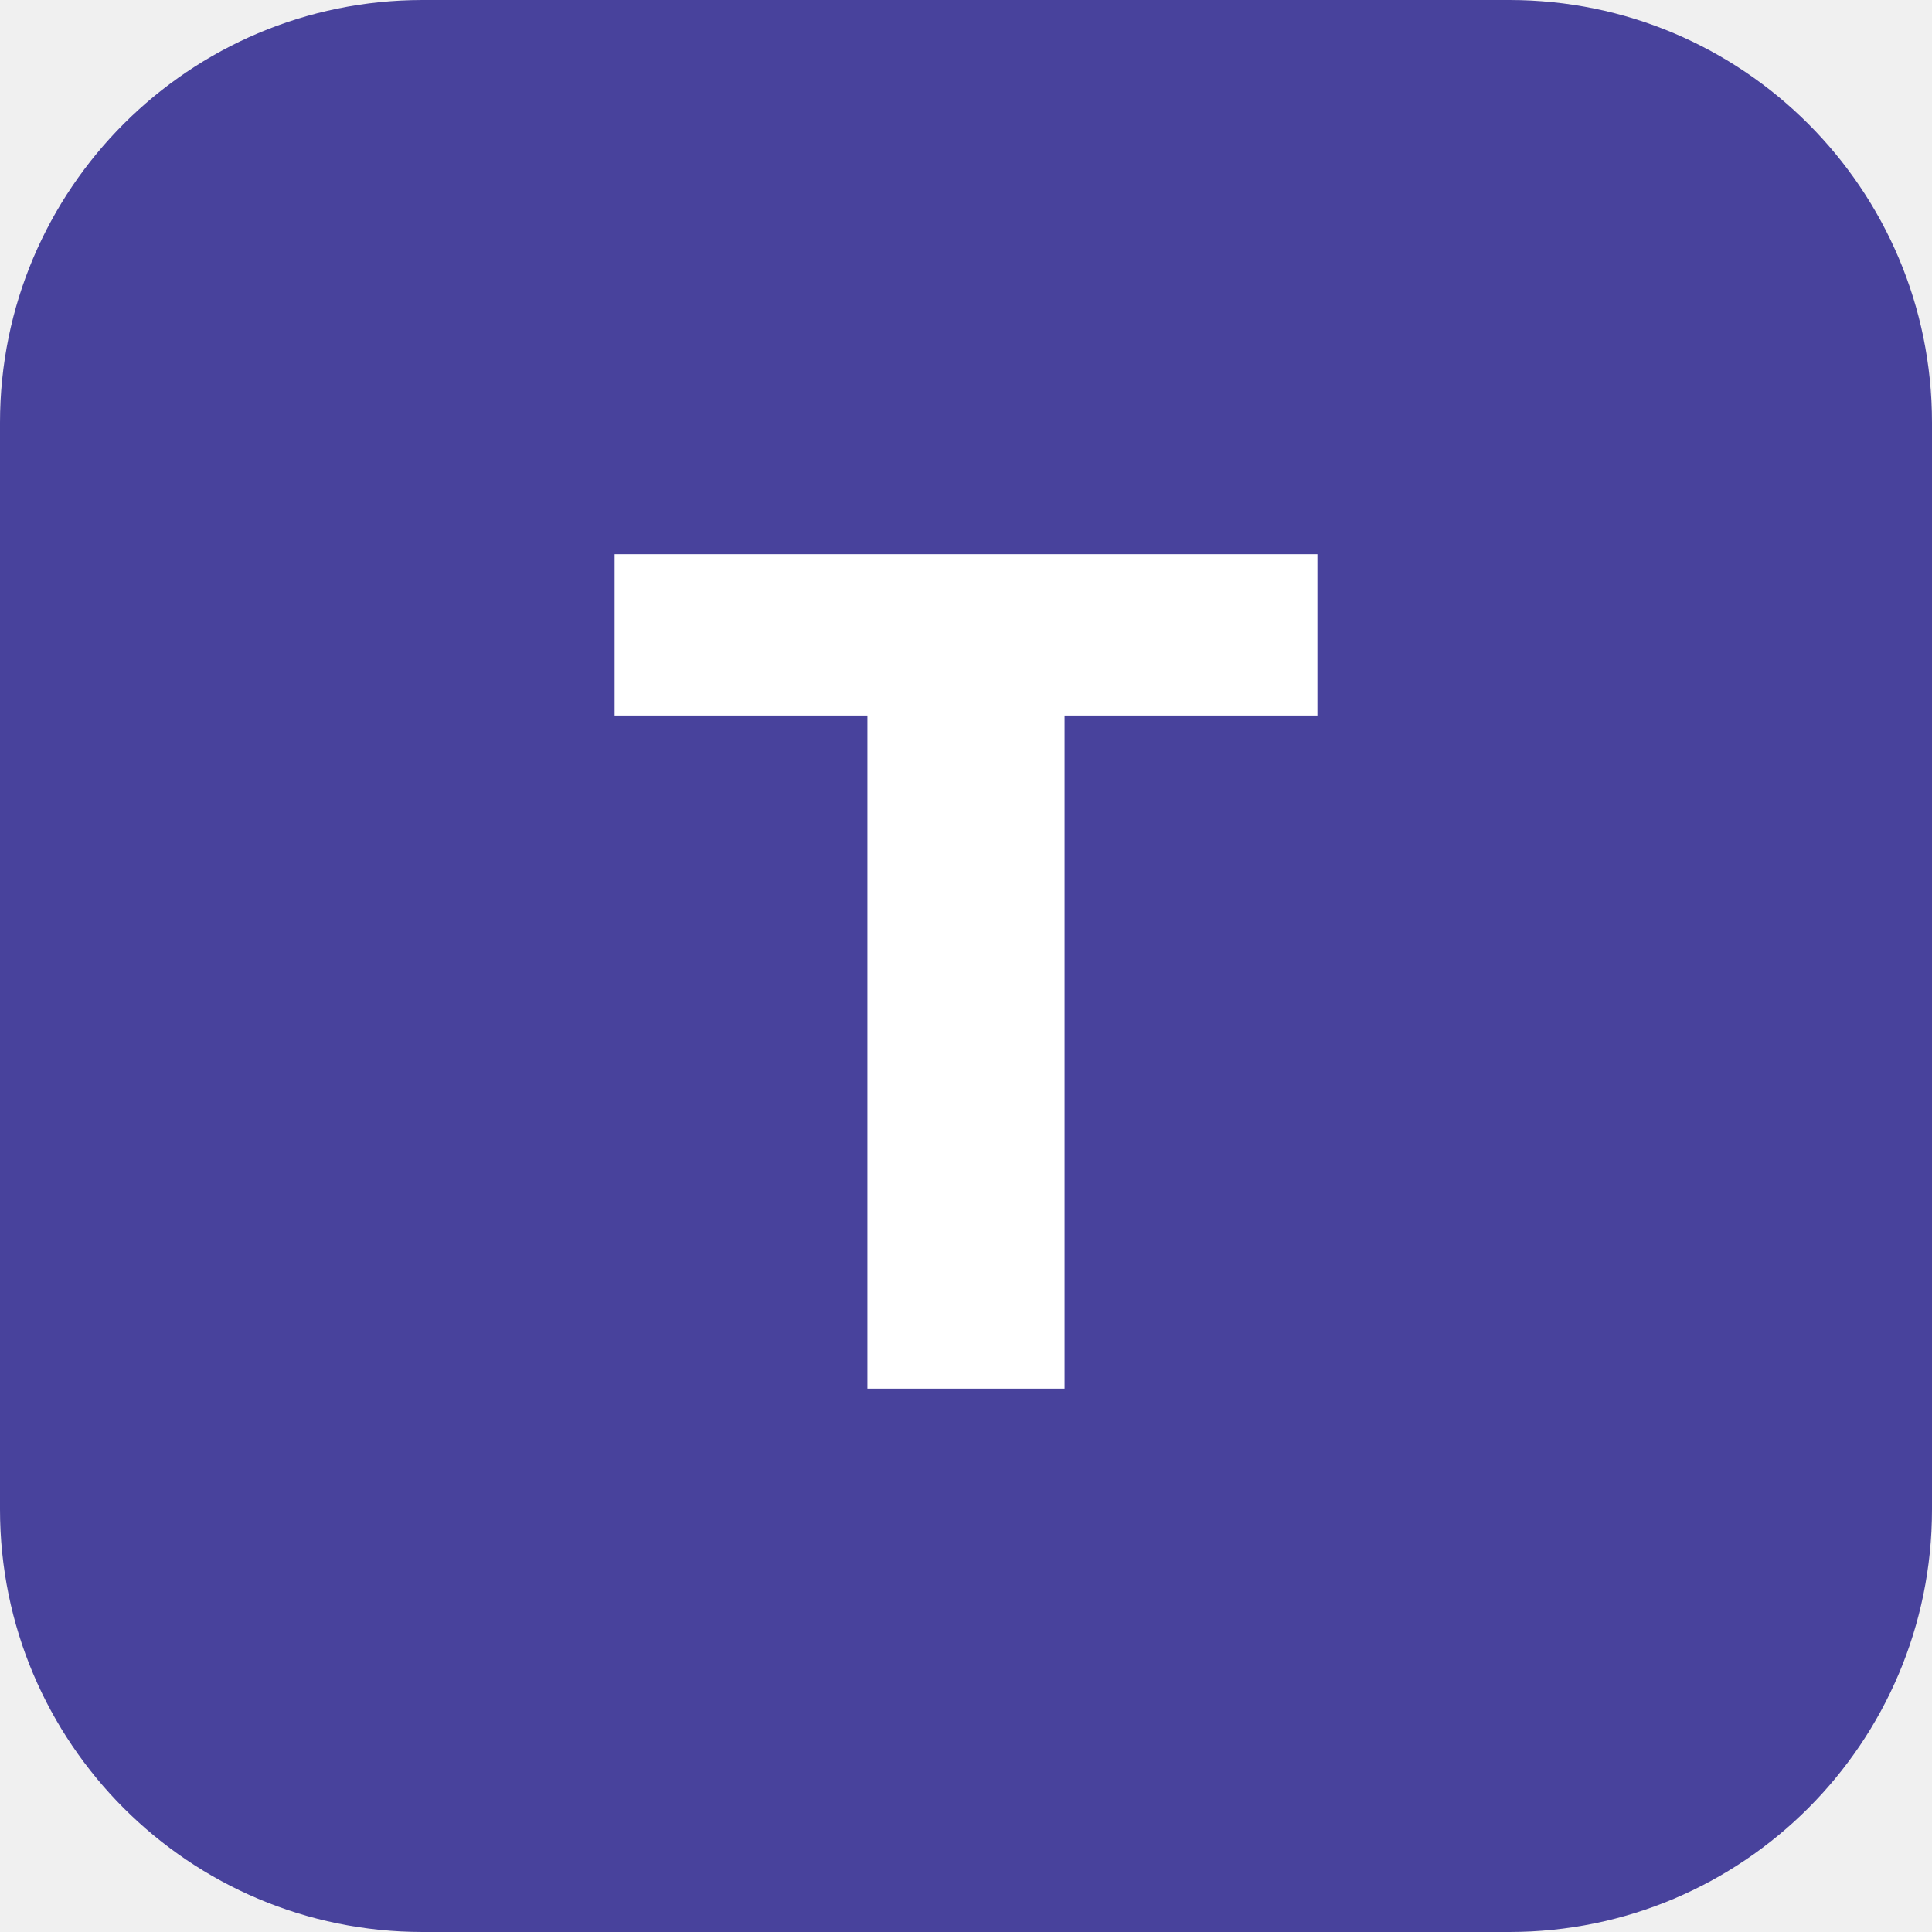
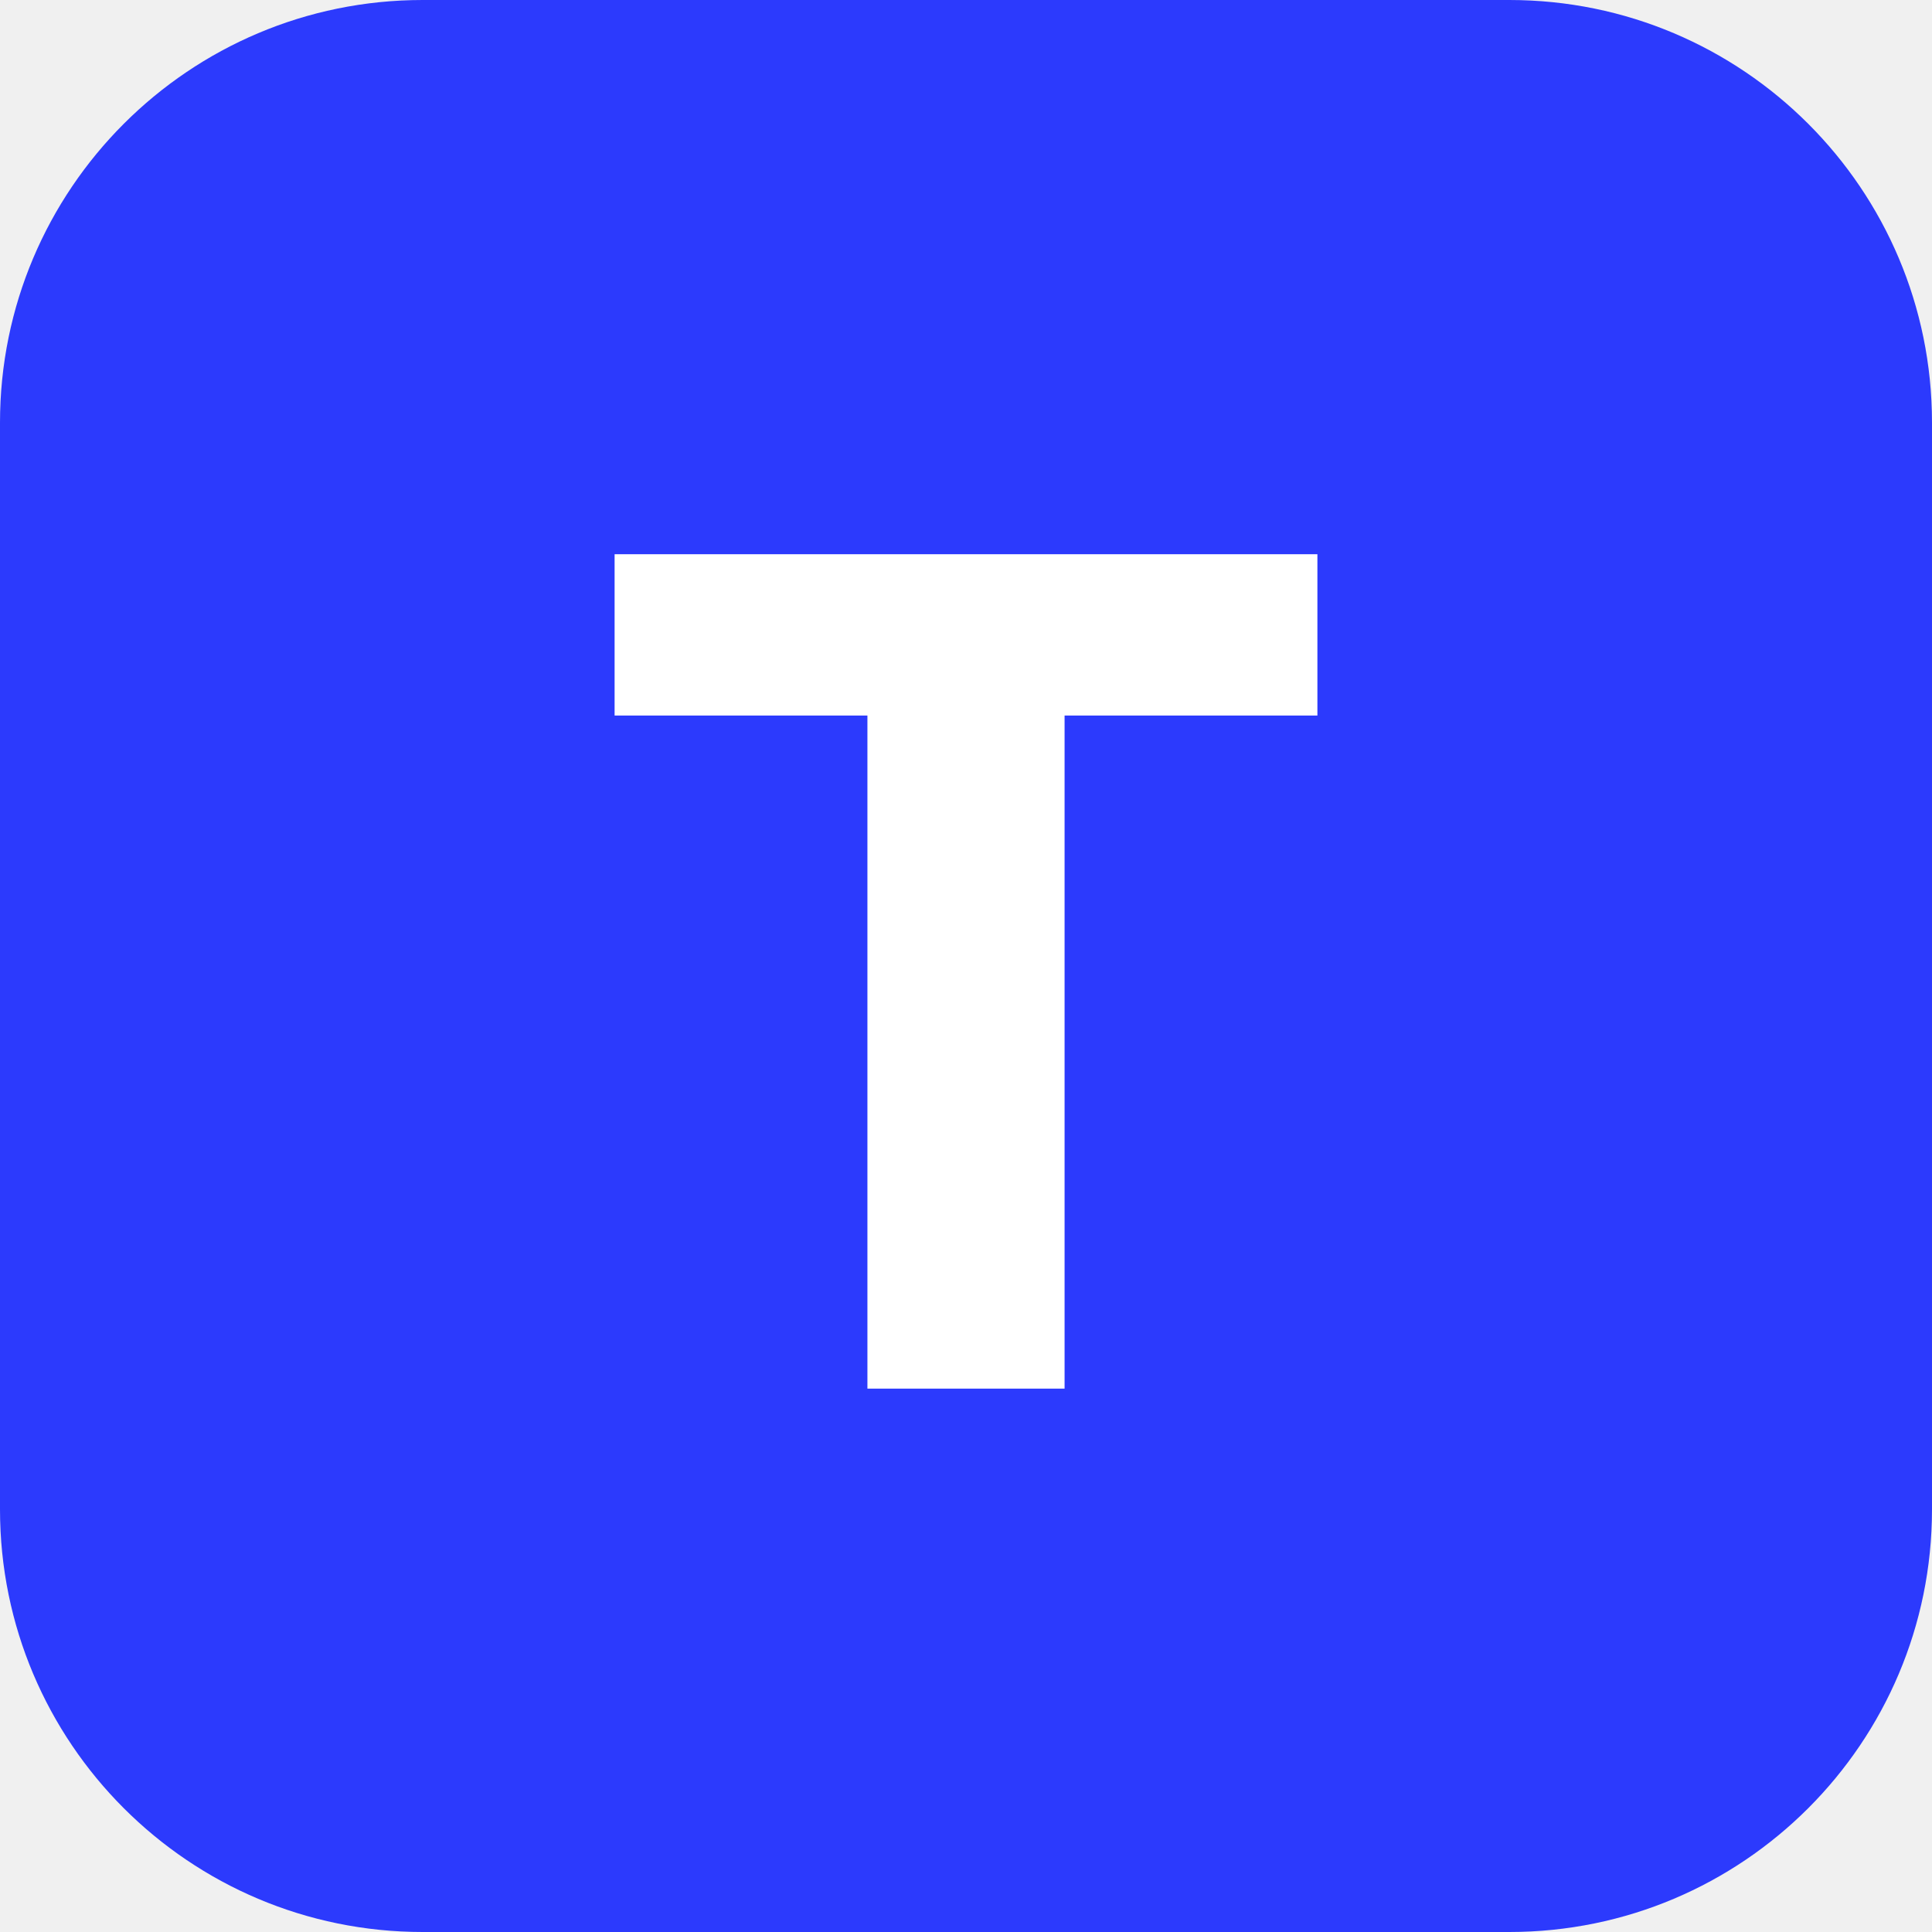
<svg xmlns="http://www.w3.org/2000/svg" viewBox="0 0 64 64" width="64" height="64">
-   <rect width="64" height="64" rx="14" fill="#48429C" />
+   <rect width="64" height="64" rx="14" fill="#2C3AFD" />
  <text x="32" y="46" font-family="'Sora','Inter',sans-serif" font-size="38" font-weight="800" fill="white" text-anchor="middle">T</text>
</svg>
